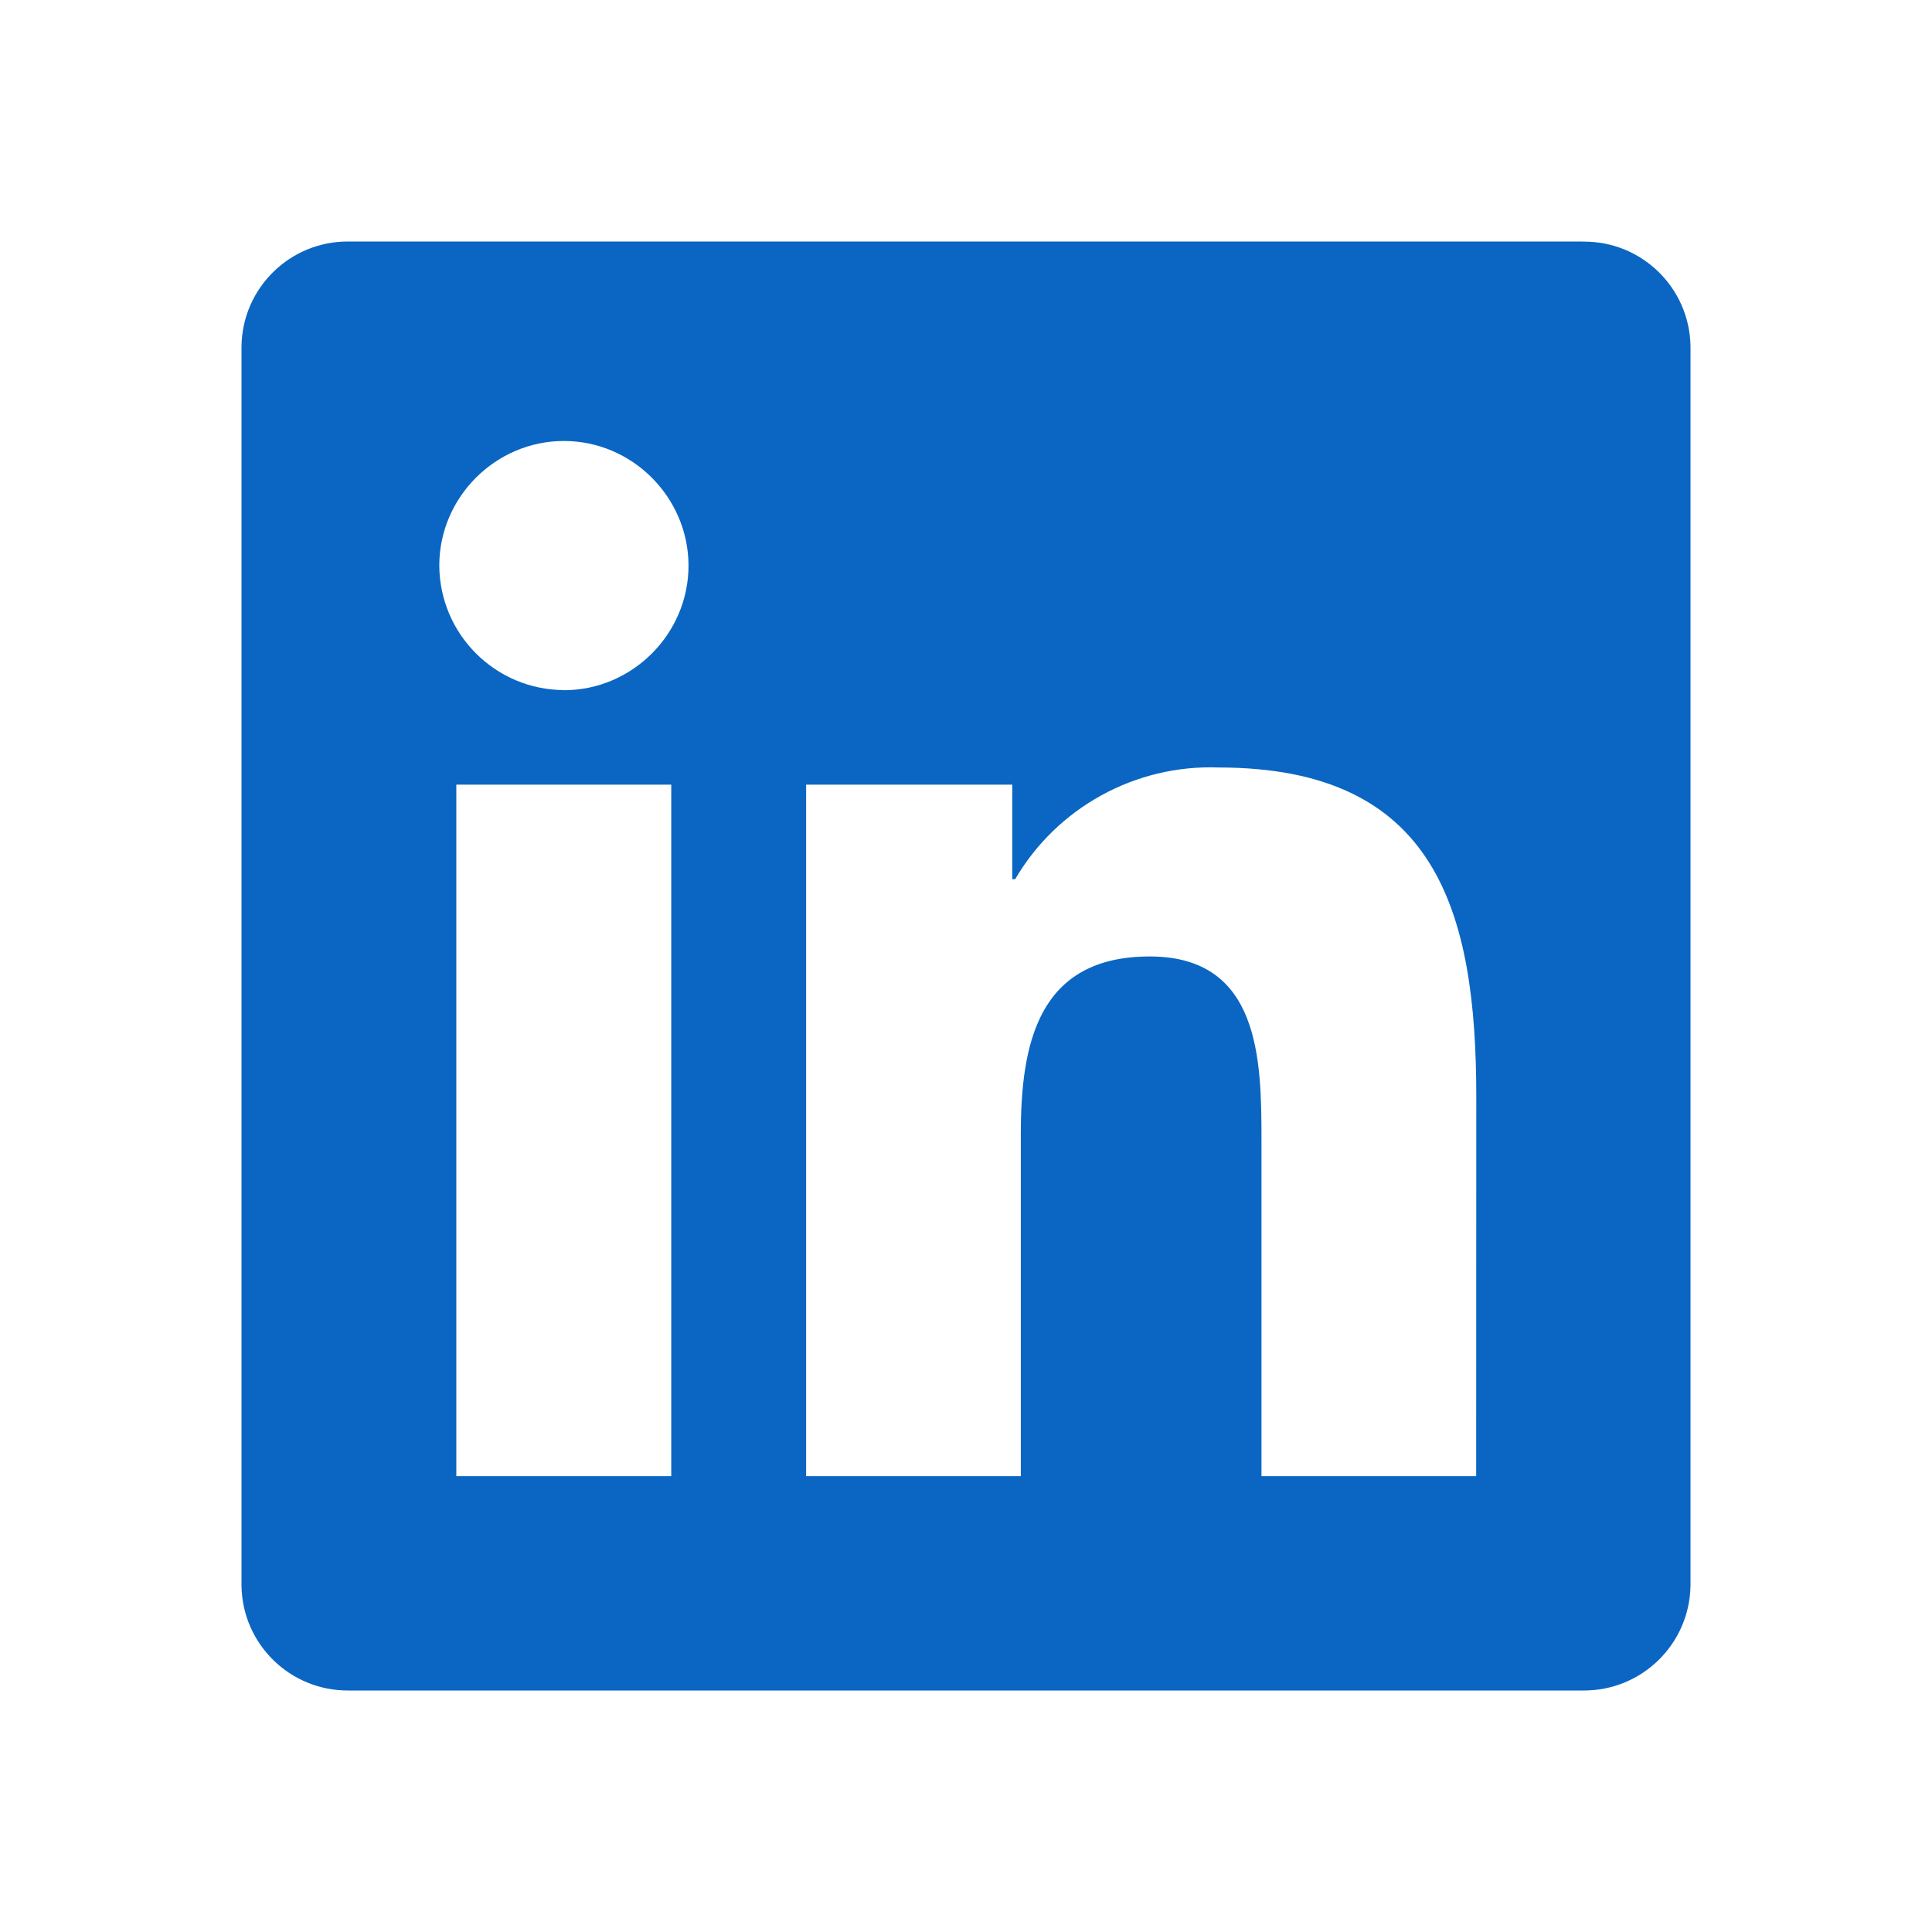
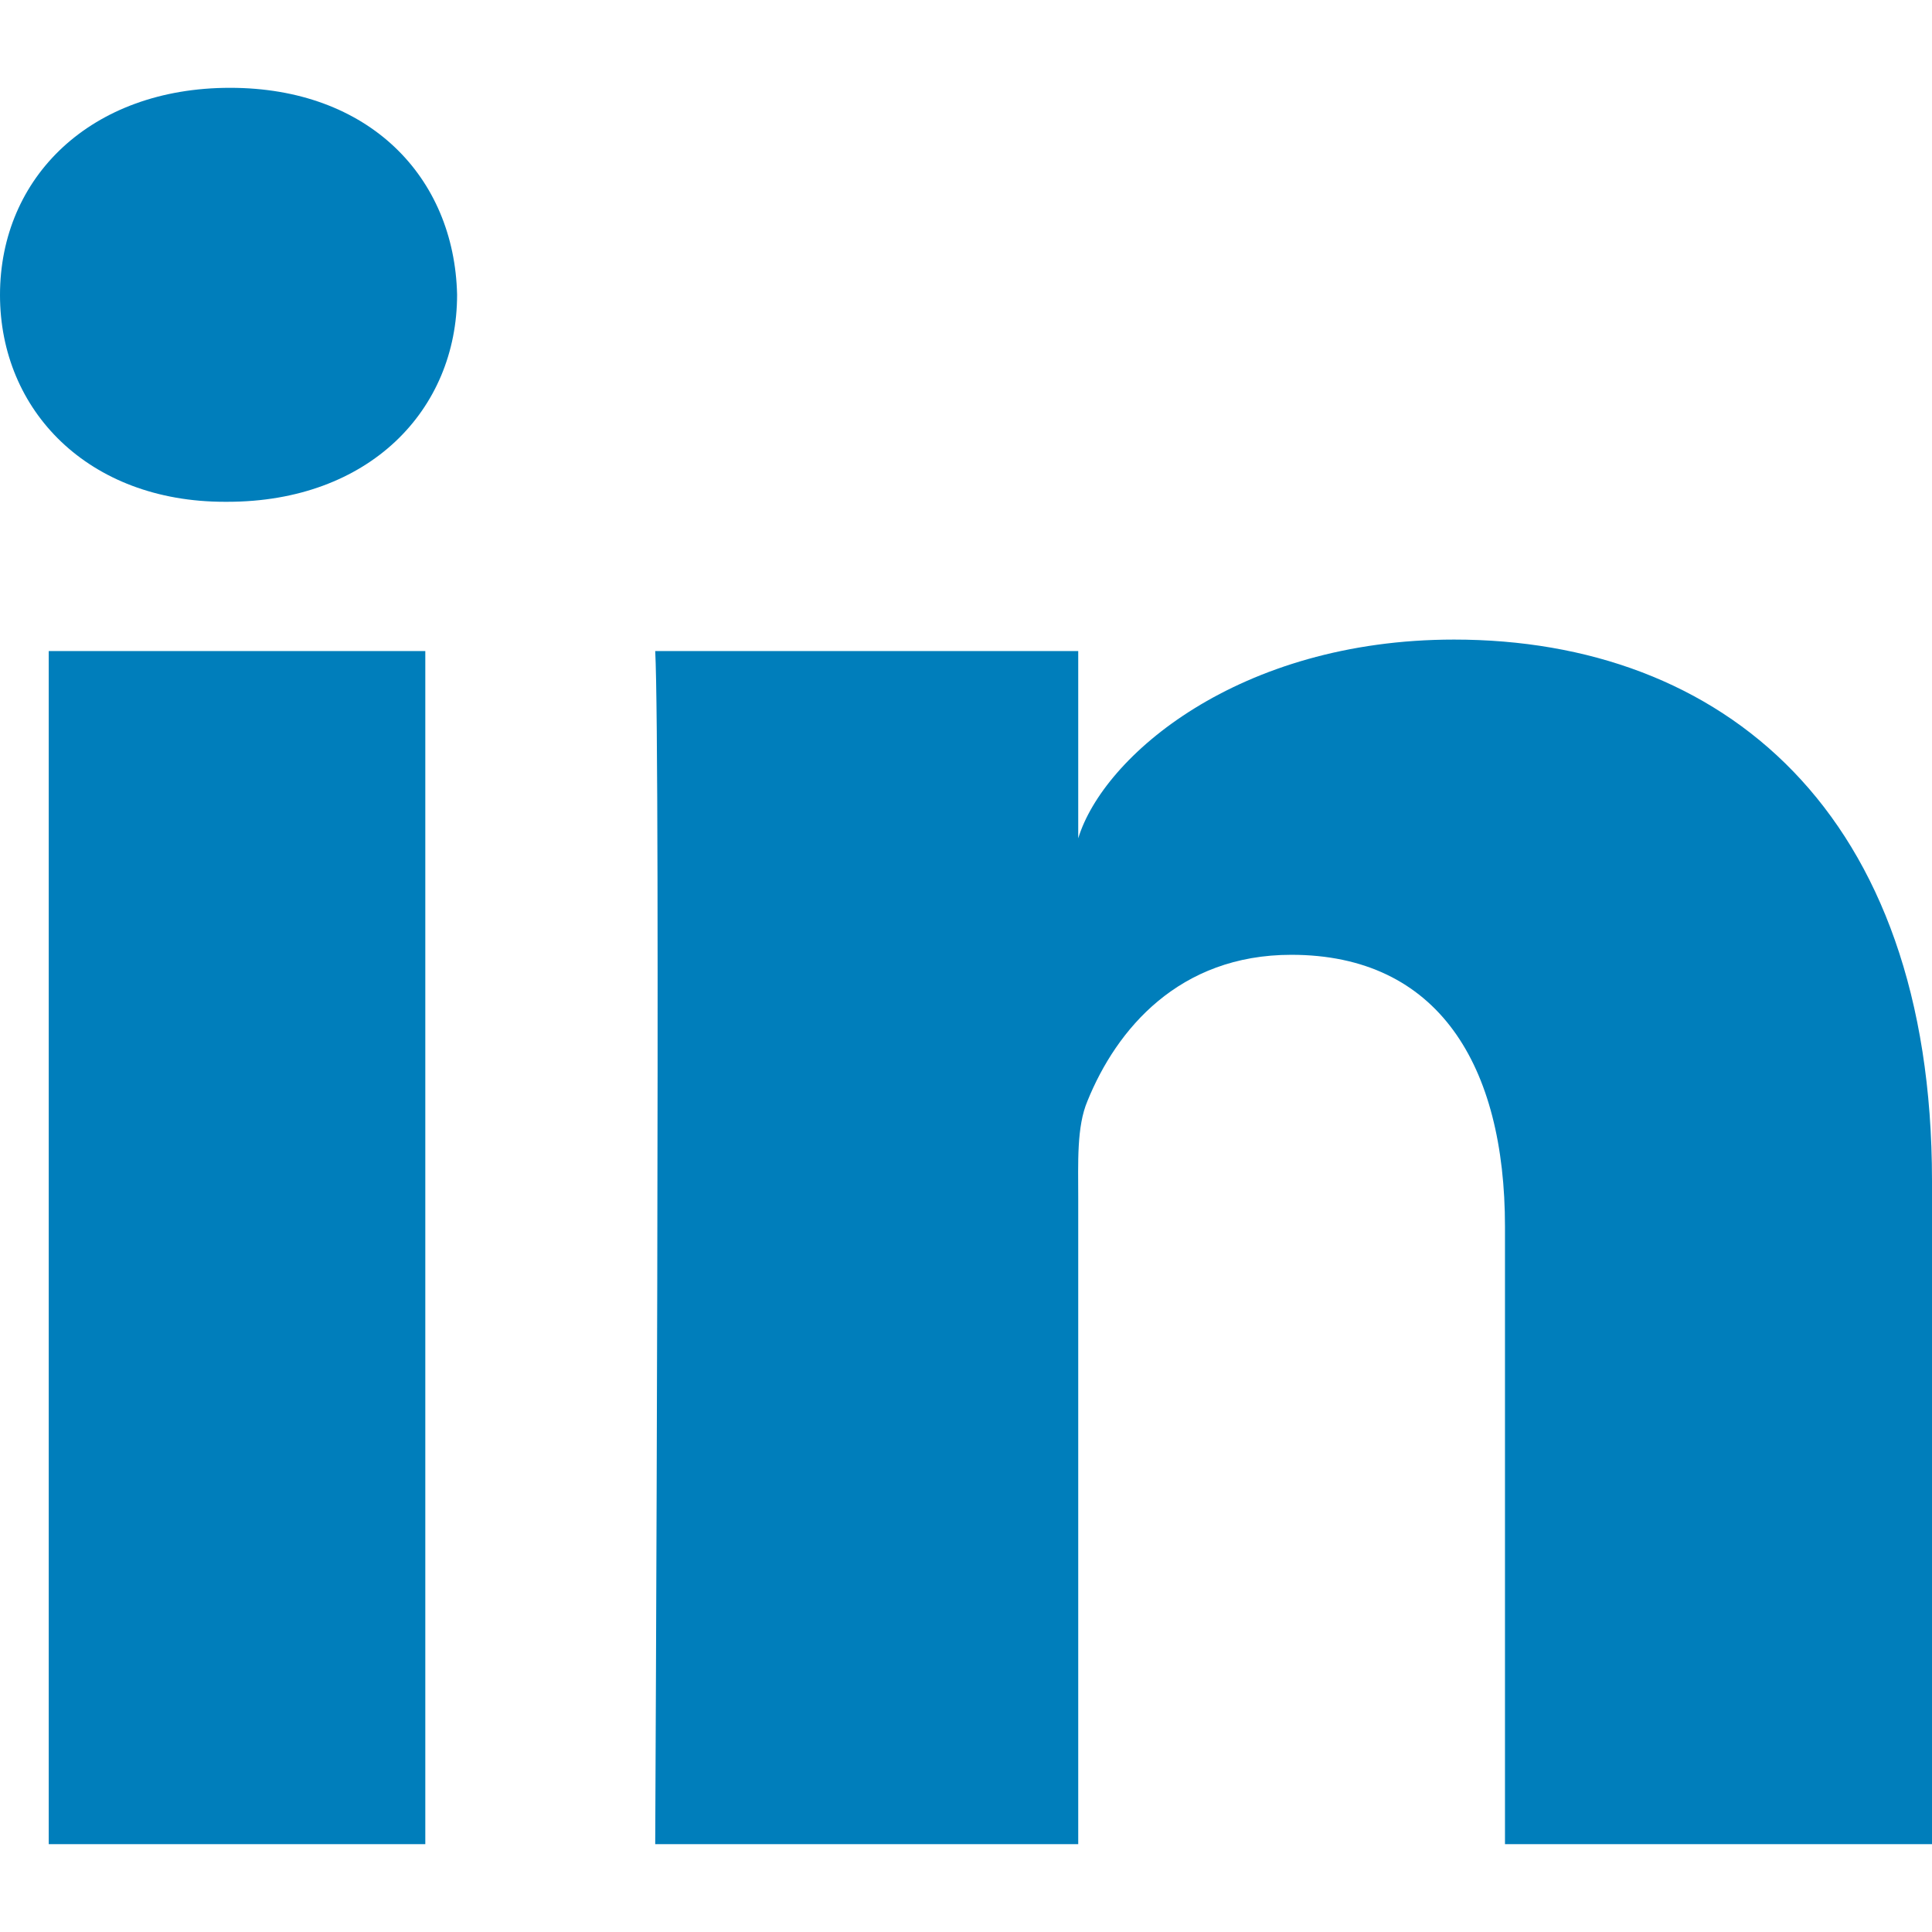
- <svg xmlns="http://www.w3.org/2000/svg" width="800px" height="800px" viewBox="0 0 16 16" fill="none">
-   <path fill="#0A66C2" d="M12.225 12.225h-1.778V9.44c0-.664-.012-1.519-.925-1.519-.926 0-1.068.724-1.068 1.47v2.834H6.676V6.498h1.707v.783h.024c.348-.594.996-.95 1.684-.925 1.802 0 2.135 1.185 2.135 2.728l-.001 3.14zM4.67 5.715a1.037 1.037 0 01-1.032-1.031c0-.566.466-1.032 1.032-1.032.566 0 1.031.466 1.032 1.032 0 .566-.466 1.032-1.032 1.032zm.889 6.51h-1.78V6.498h1.78v5.727zM13.11 2H2.885A.88.88 0 002 2.866v10.268a.88.88 0 00.885.866h10.226a.882.882 0 00.889-.866V2.865a.88.88 0 00-.889-.864z" />
+ <svg xmlns="http://www.w3.org/2000/svg" width="800px" height="800px" viewBox="0 -2 44 44" version="1.1">
+   <defs>
+ 
+ </defs>
+   <g id="Icons" stroke="none" stroke-width="1" fill="none" fill-rule="evenodd">
+     <g id="Color-" transform="translate(-702, -265)" fill="#007EBB">
+       <path d="M746,305 L736.275,305 L736.275,290.938 C736.275,287.258 734.754,284.745 731.409,284.745 C728.851,284.745 727.428,286.441 726.766,288.075 C726.517,288.661 726.556,289.478 726.556,290.296 L726.556,305 L716.922,305 C716.922,305 717.046,280.091 716.922,277.827 L726.556,277.827 L726.556,282.092 C727.125,280.227 730.204,277.566 735.116,277.566 C741.211,277.566 746,281.474 746,289.891 L746,305 L746,305 Z M707.179,274.428 L707.117,274.428 C704.013,274.428 702,272.351 702,269.718 C702,267.034 704.072,265 707.239,265 C710.403,265 712.348,267.029 712.41,269.71 C712.41,272.343 710.403,274.428 707.179,274.428 L707.179,274.428 L707.179,274.428 Z M703.11,277.827 L711.686,277.827 L711.686,305 L703.11,305 L703.11,277.827 L703.11,277.827 Z" id="LinkedIn">
+ 
+ </path>
+     </g>
+   </g>
</svg>
